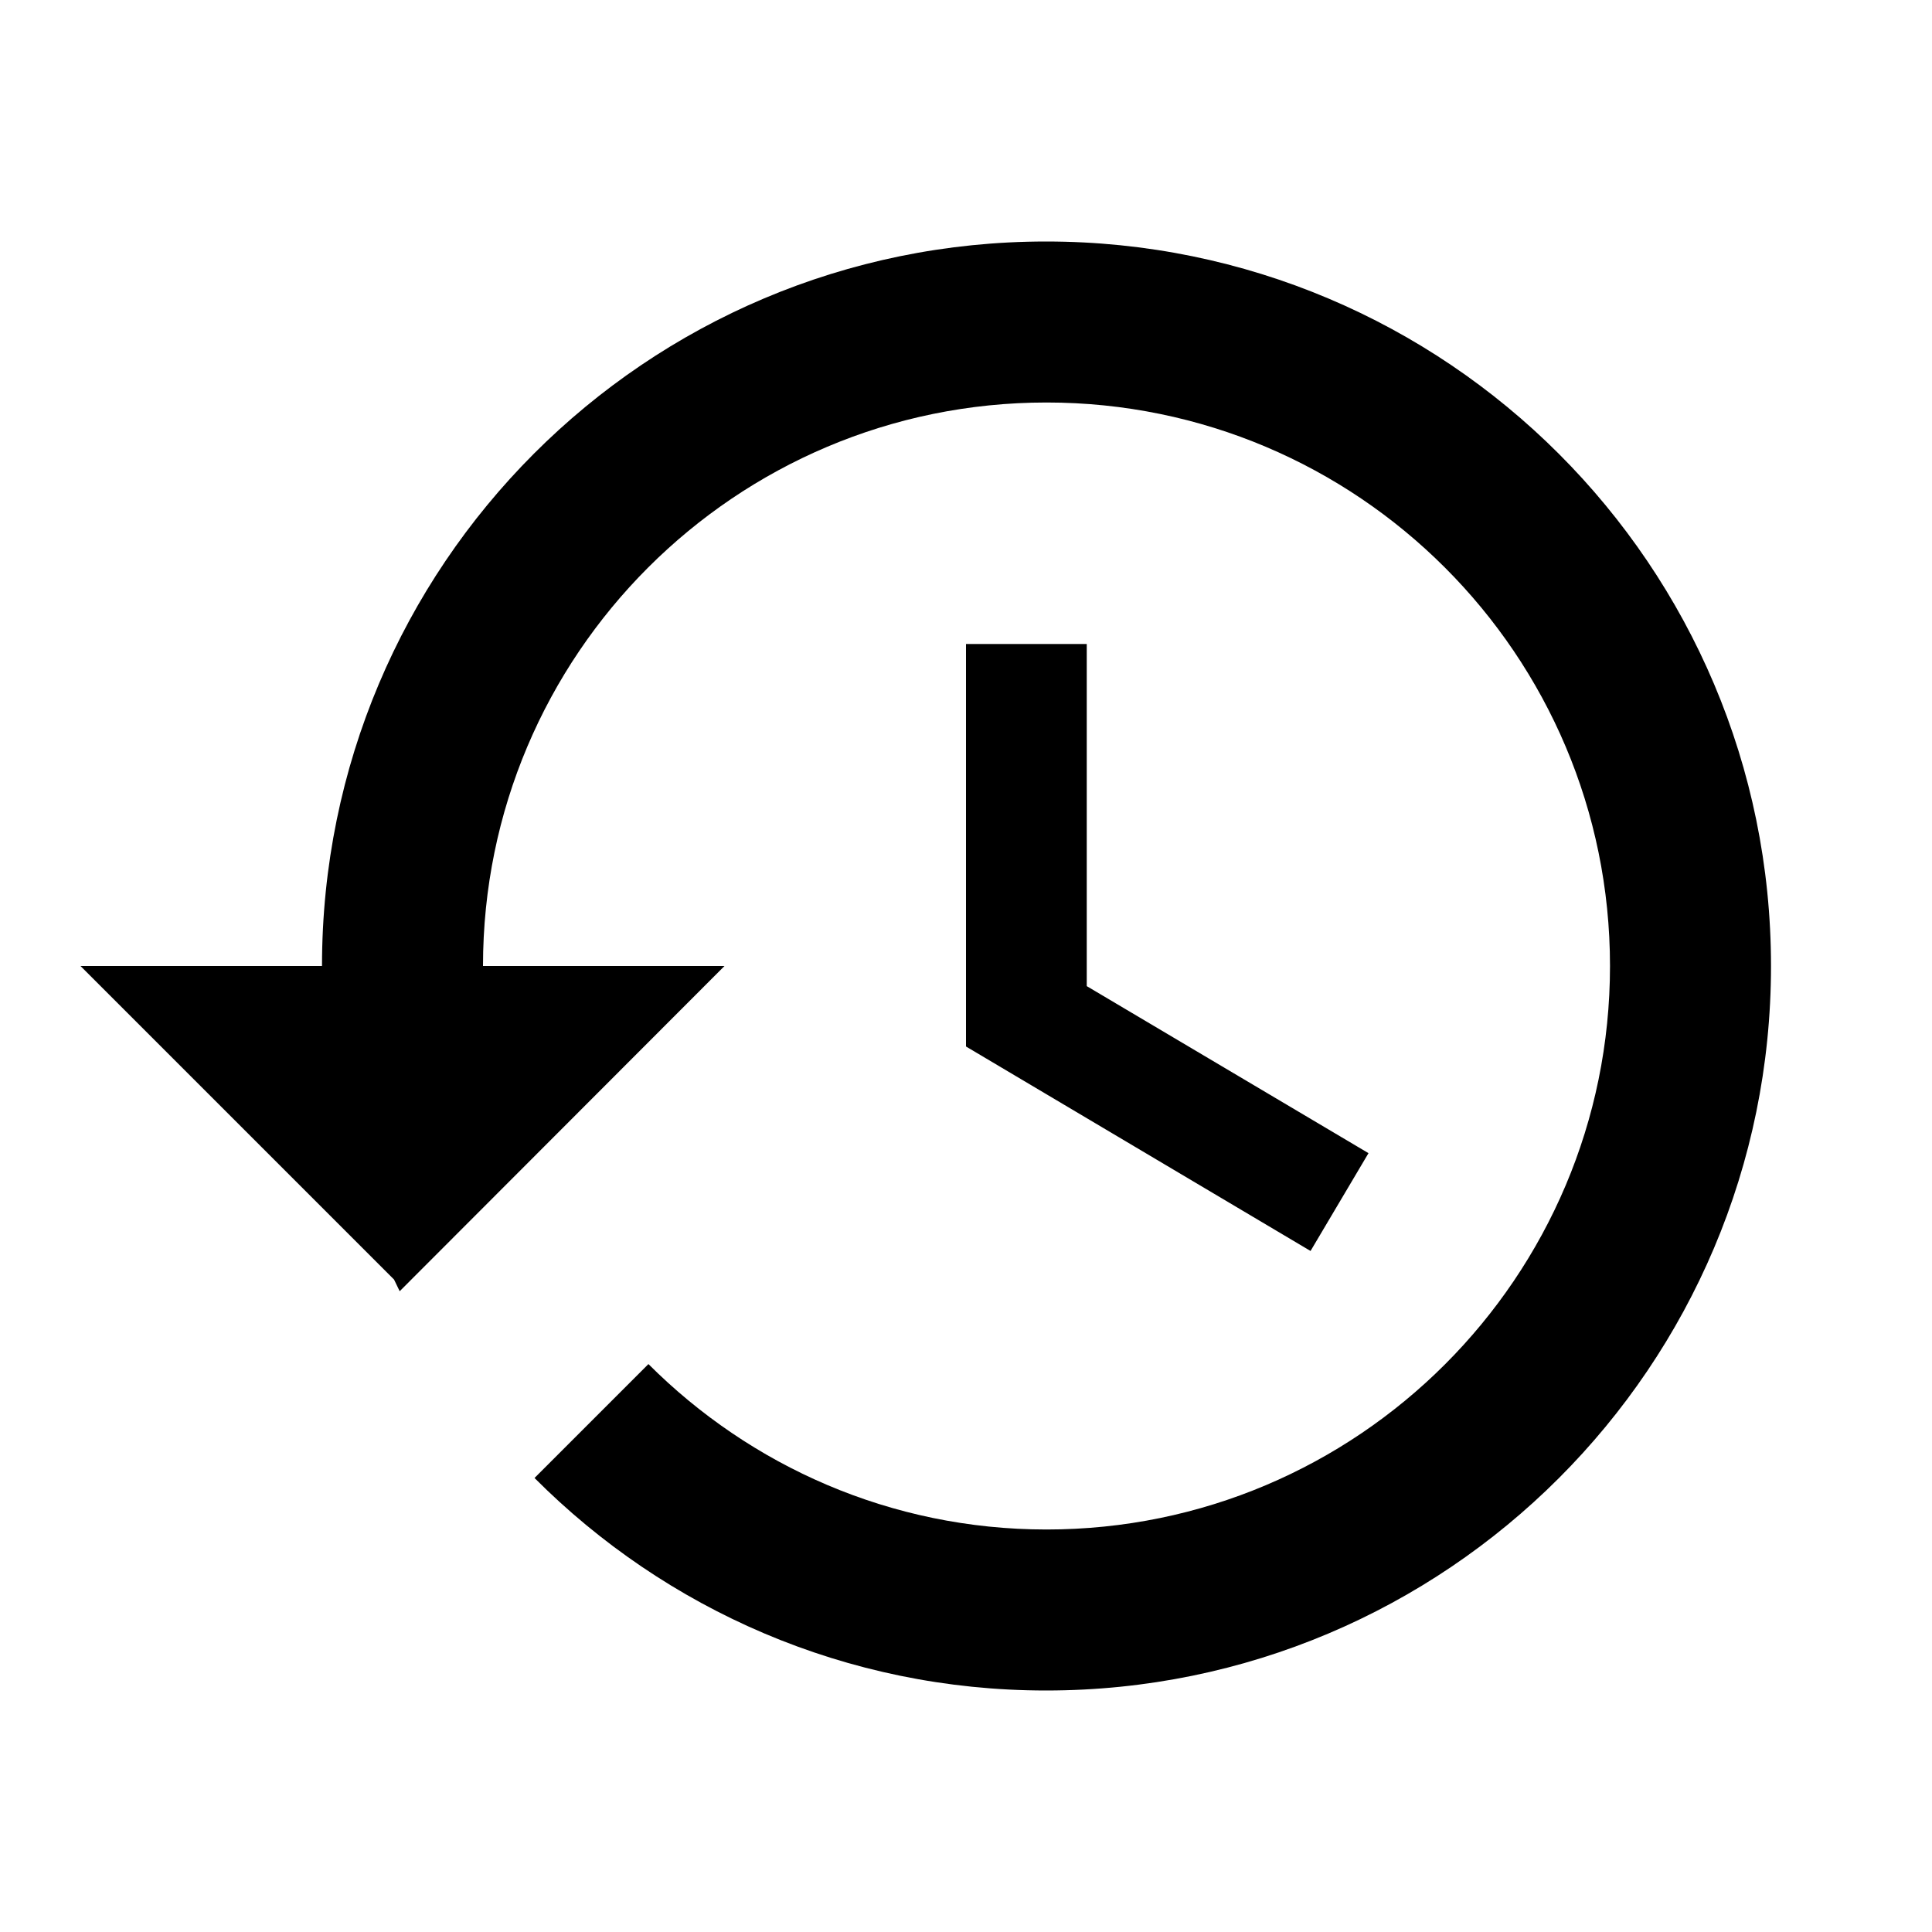
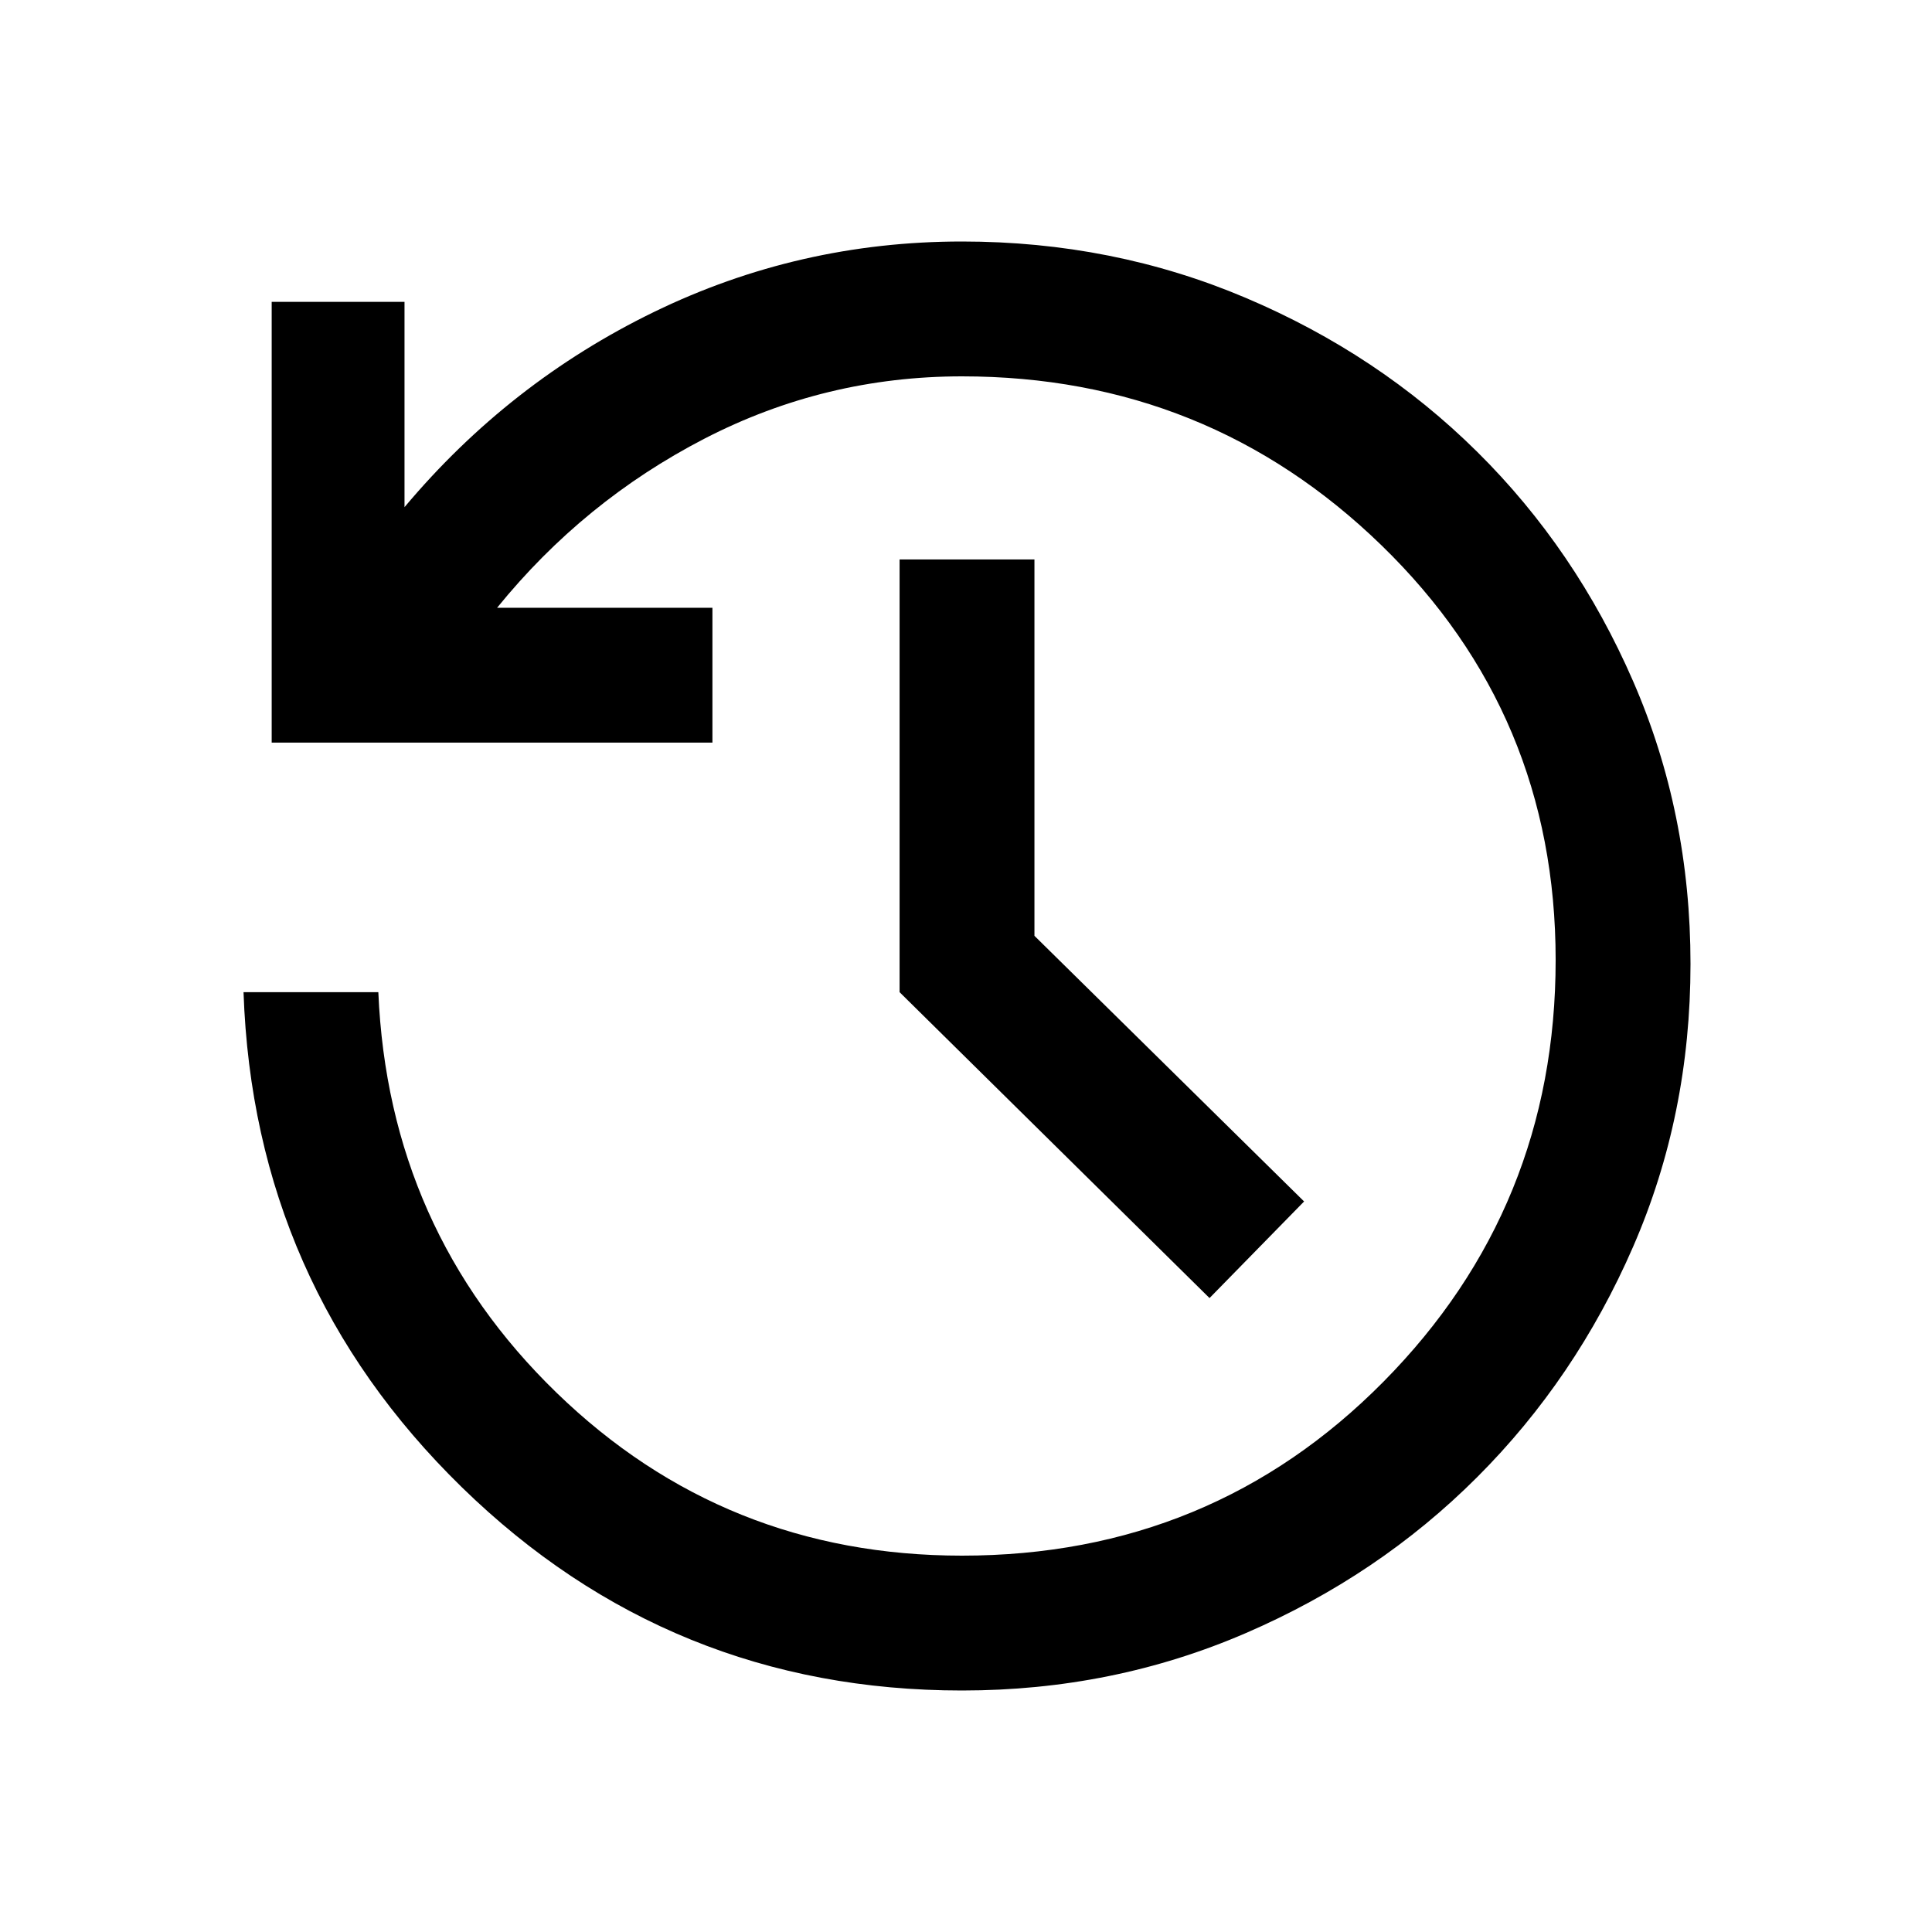
- <svg xmlns="http://www.w3.org/2000/svg" width="48" height="48" viewBox="0 0 48 48">
-   <path d="M0 0h48v48H0z" fill="none" />
-   <path d="M25.99 6C16.04 6 8 14.06 8 24H2l7.79 7.79.14.29L18 24h-6c0-7.73 6.27-14 14-14s14 6.27 14 14-6.27 14-14 14c-3.87 0-7.36-1.58-9.89-4.11l-2.83 2.83C16.53 39.98 21.02 42 25.99 42 35.94 42 44 33.94 44 24S35.94 6 25.99 6zM24 16v10l8.56 5.08L34 28.65l-7-4.15V16h-3z" />
+ <svg xmlns="http://www.w3.org/2000/svg" height="40" width="40">
+   <path d="M25.042 26.875 18.625 20.542V11.583H21.417V19.375L27 24.875ZM19.917 35Q13.875 35 9.562 30.792Q5.25 26.583 5.042 20.542H7.833Q8.042 25.458 11.521 28.833Q15 32.208 19.917 32.208Q25.083 32.208 28.646 28.604Q32.208 25 32.208 19.875Q32.208 14.792 28.604 11.292Q25 7.792 19.917 7.792Q17.083 7.792 14.583 9.083Q12.083 10.375 10.292 12.583H14.75V15.375H5.625V6.25H8.375V10.5Q10.542 7.917 13.542 6.458Q16.542 5 19.917 5Q23.042 5 25.792 6.167Q28.542 7.333 30.583 9.354Q32.625 11.375 33.812 14.104Q35 16.833 35 19.958Q35 23.083 33.812 25.812Q32.625 28.542 30.583 30.583Q28.542 32.625 25.792 33.812Q23.042 35 19.917 35Z" />
</svg>
